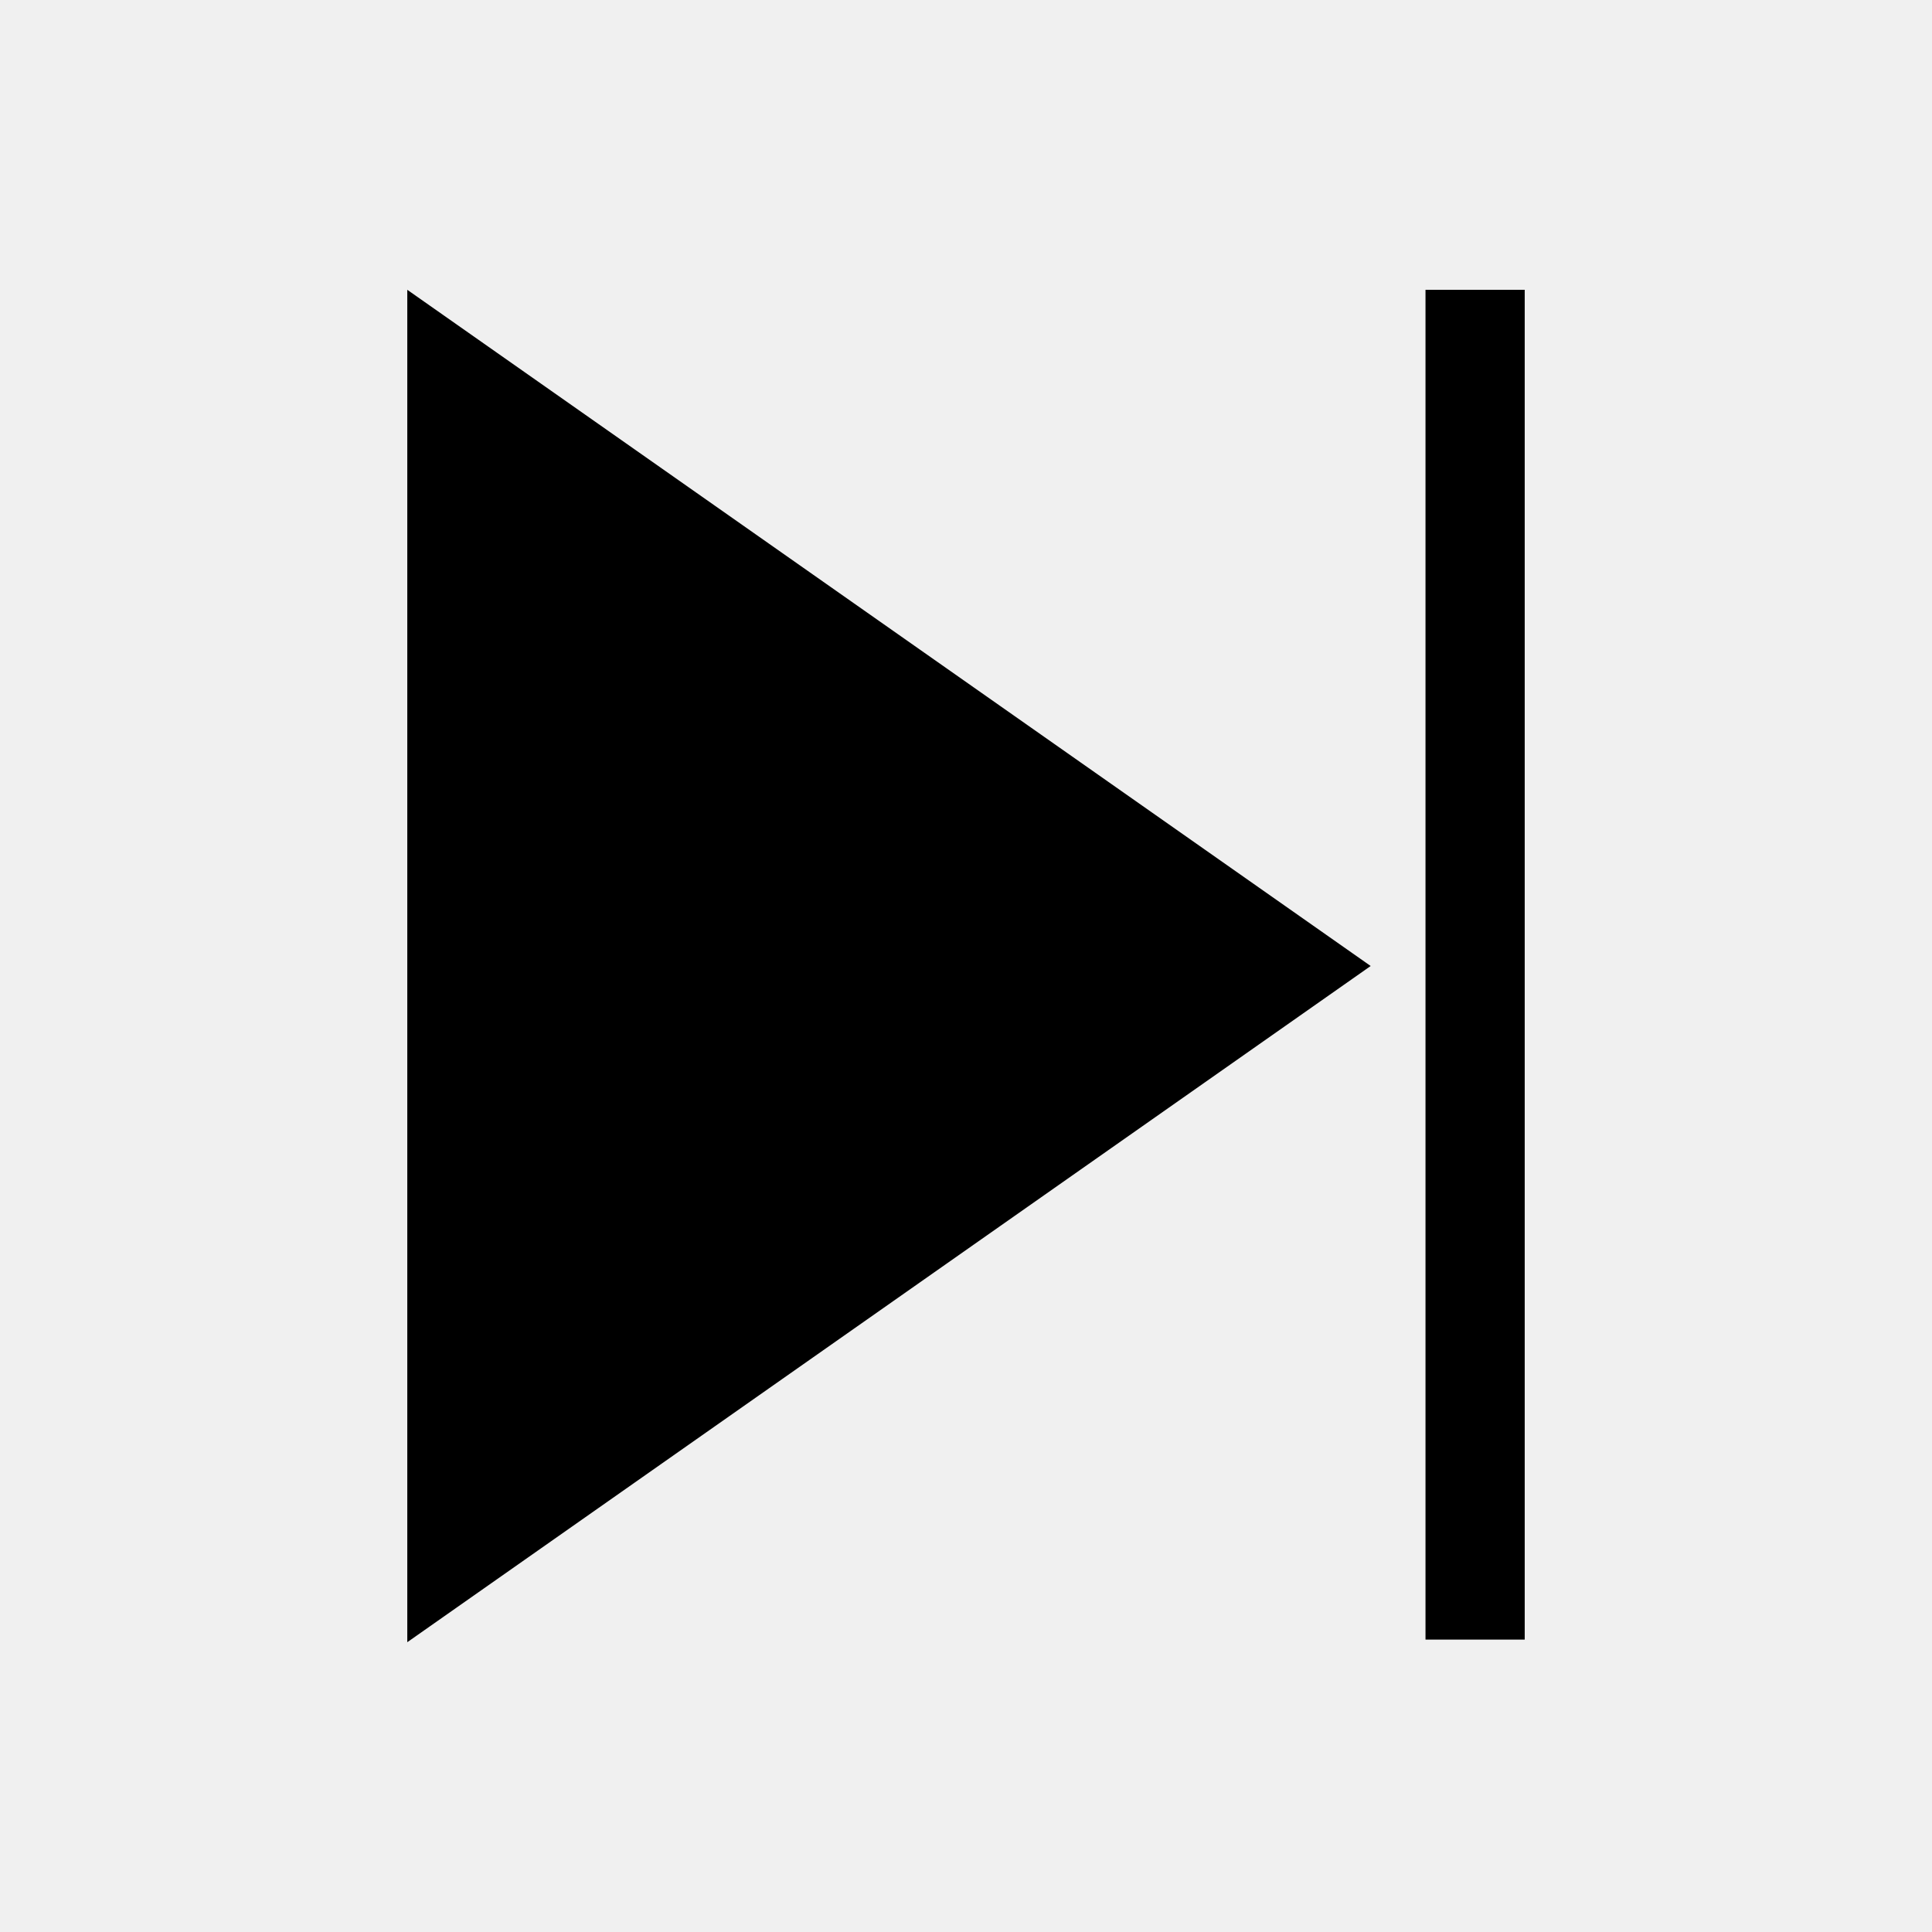
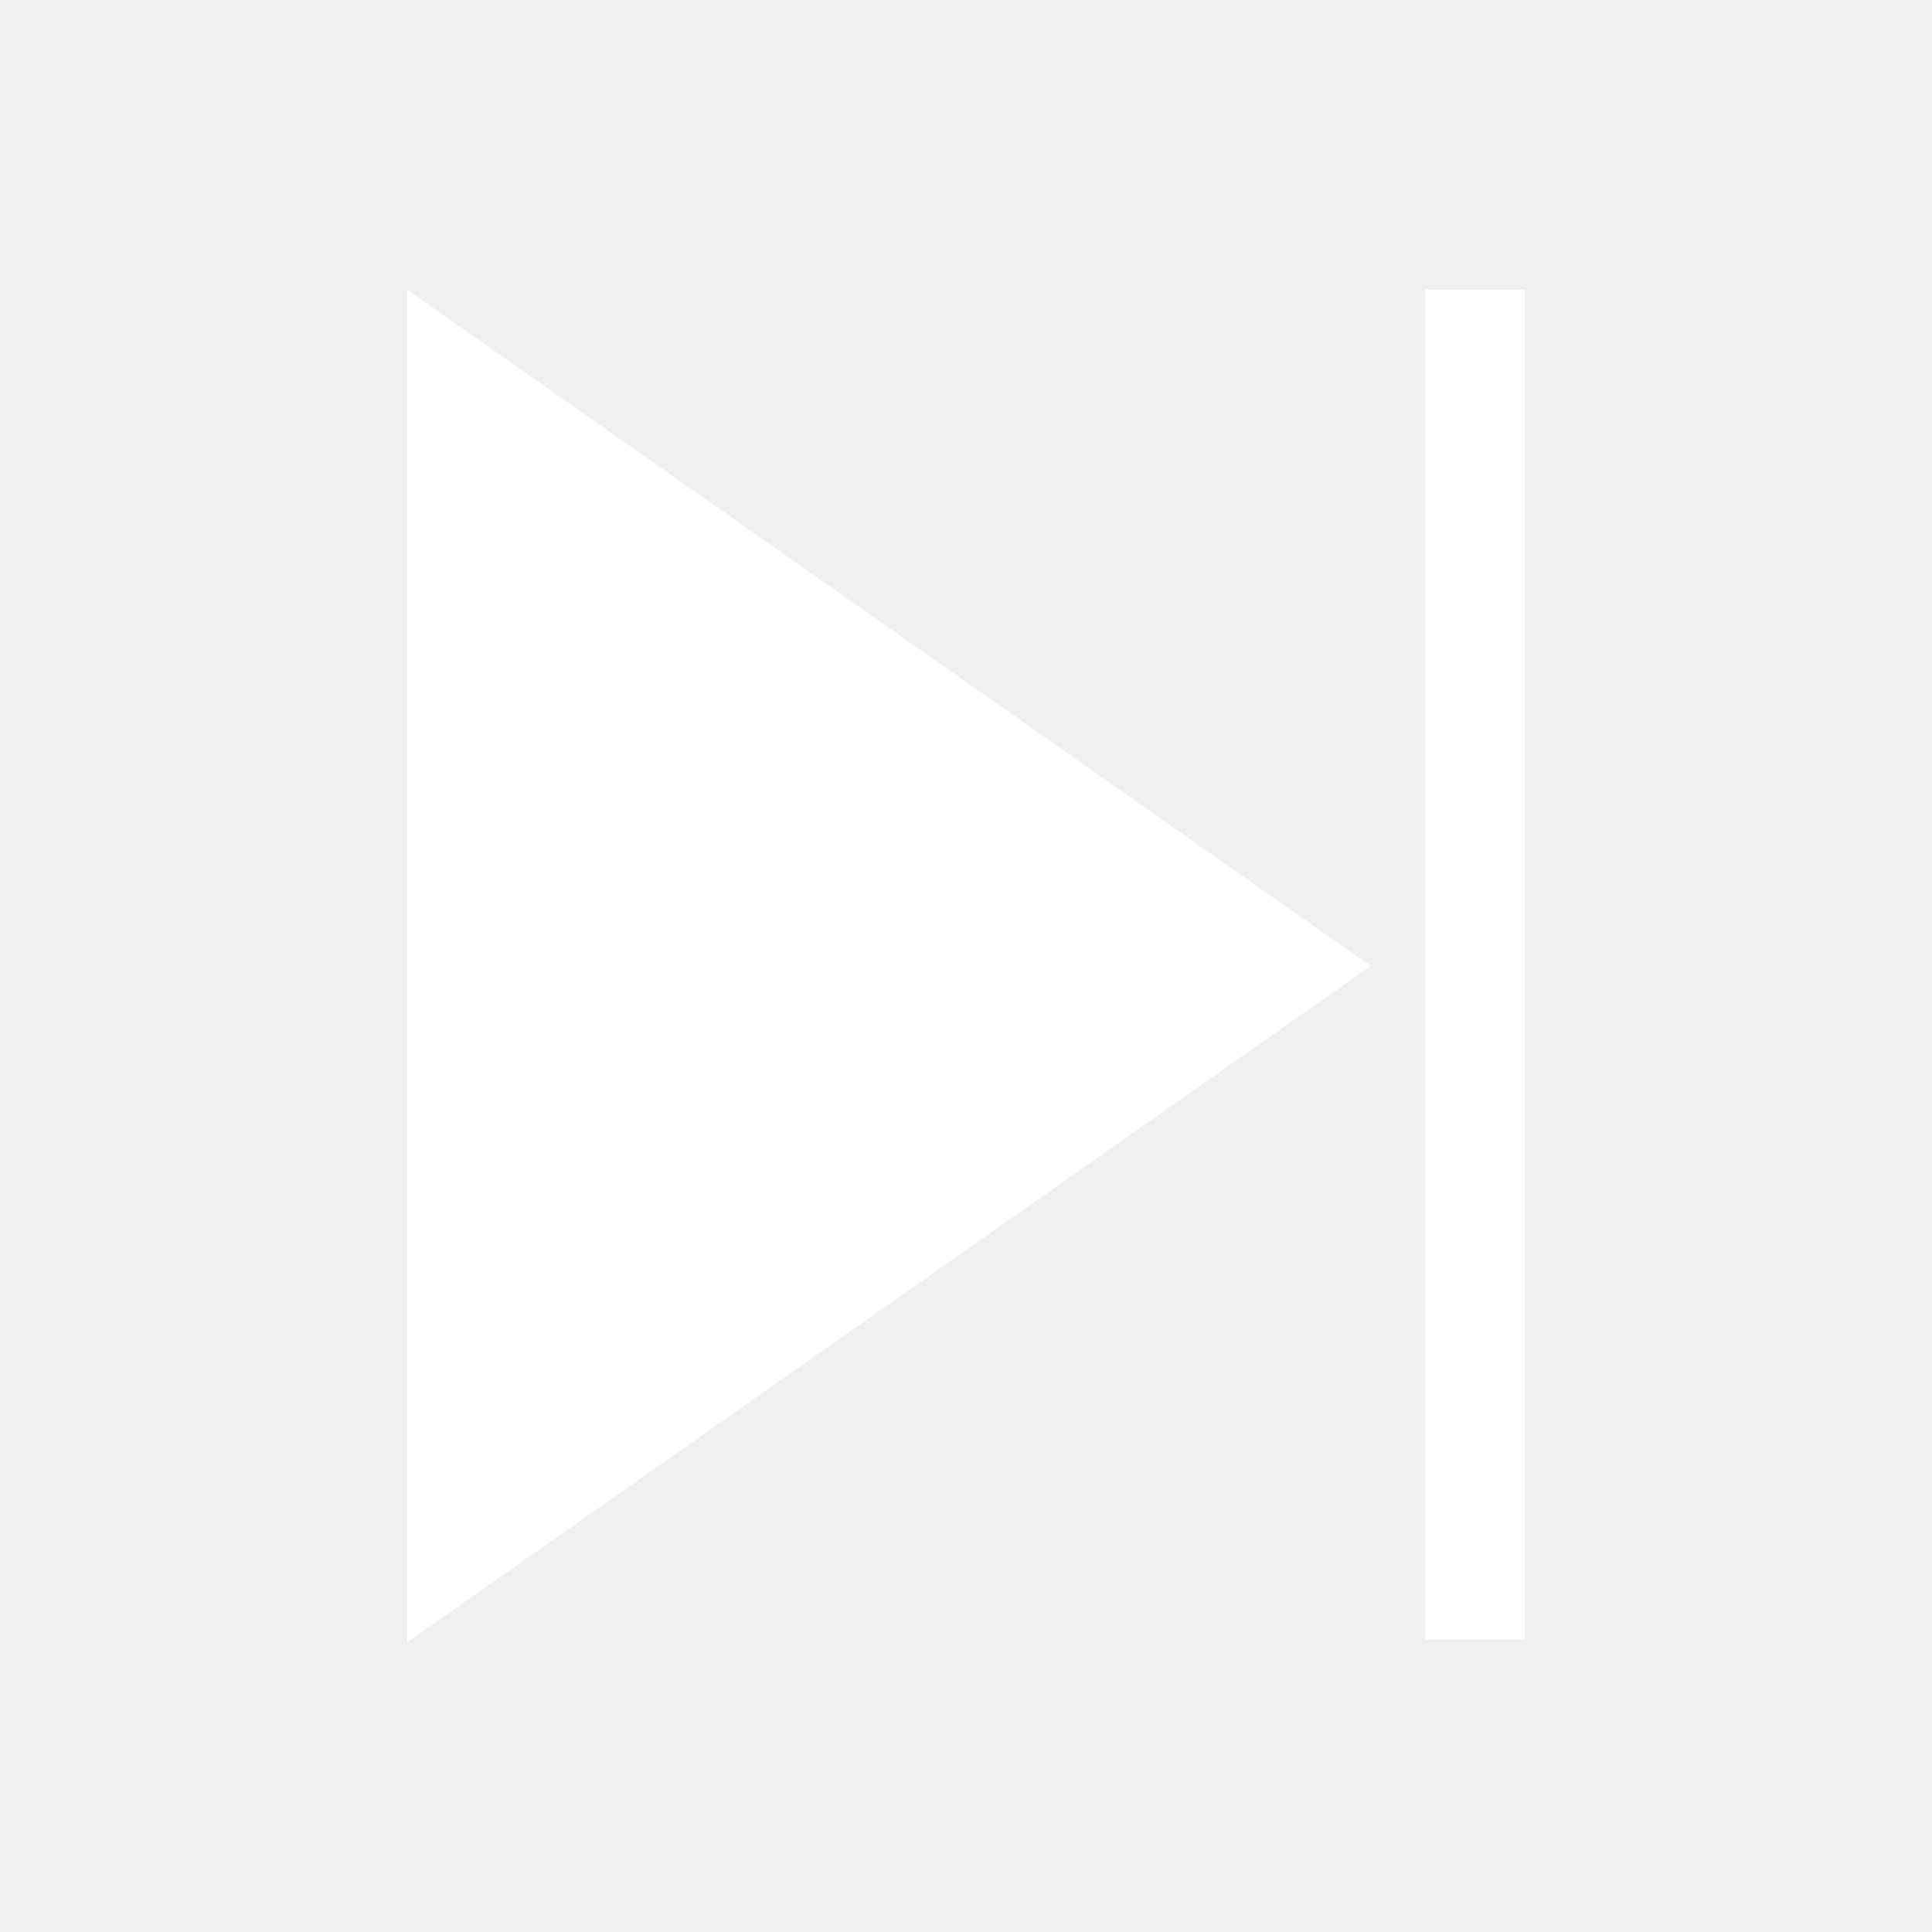
<svg xmlns="http://www.w3.org/2000/svg" version="1.1" id="Layer_1" x="0px" y="0px" viewBox="0 0 74 74" style="enable-background:new 0 0 74 74;" xml:space="preserve">
+   <style type="text/css">
+ 	.st0{fill:#FFFFFF;}
+ </style>
  <g>
-     <polygon points="15.6,62.9 15.6,11.1 52.5,37  " />
-     <rect x="54.6" y="11.1" width="3.8" height="51.7" />
+     <polygon class="st0" points="15.6,62.9 15.6,11.1 52.5,37  " />
+     <rect x="54.6" y="11.1" class="st0" width="3.8" height="51.7" />
  </g>
</svg>
